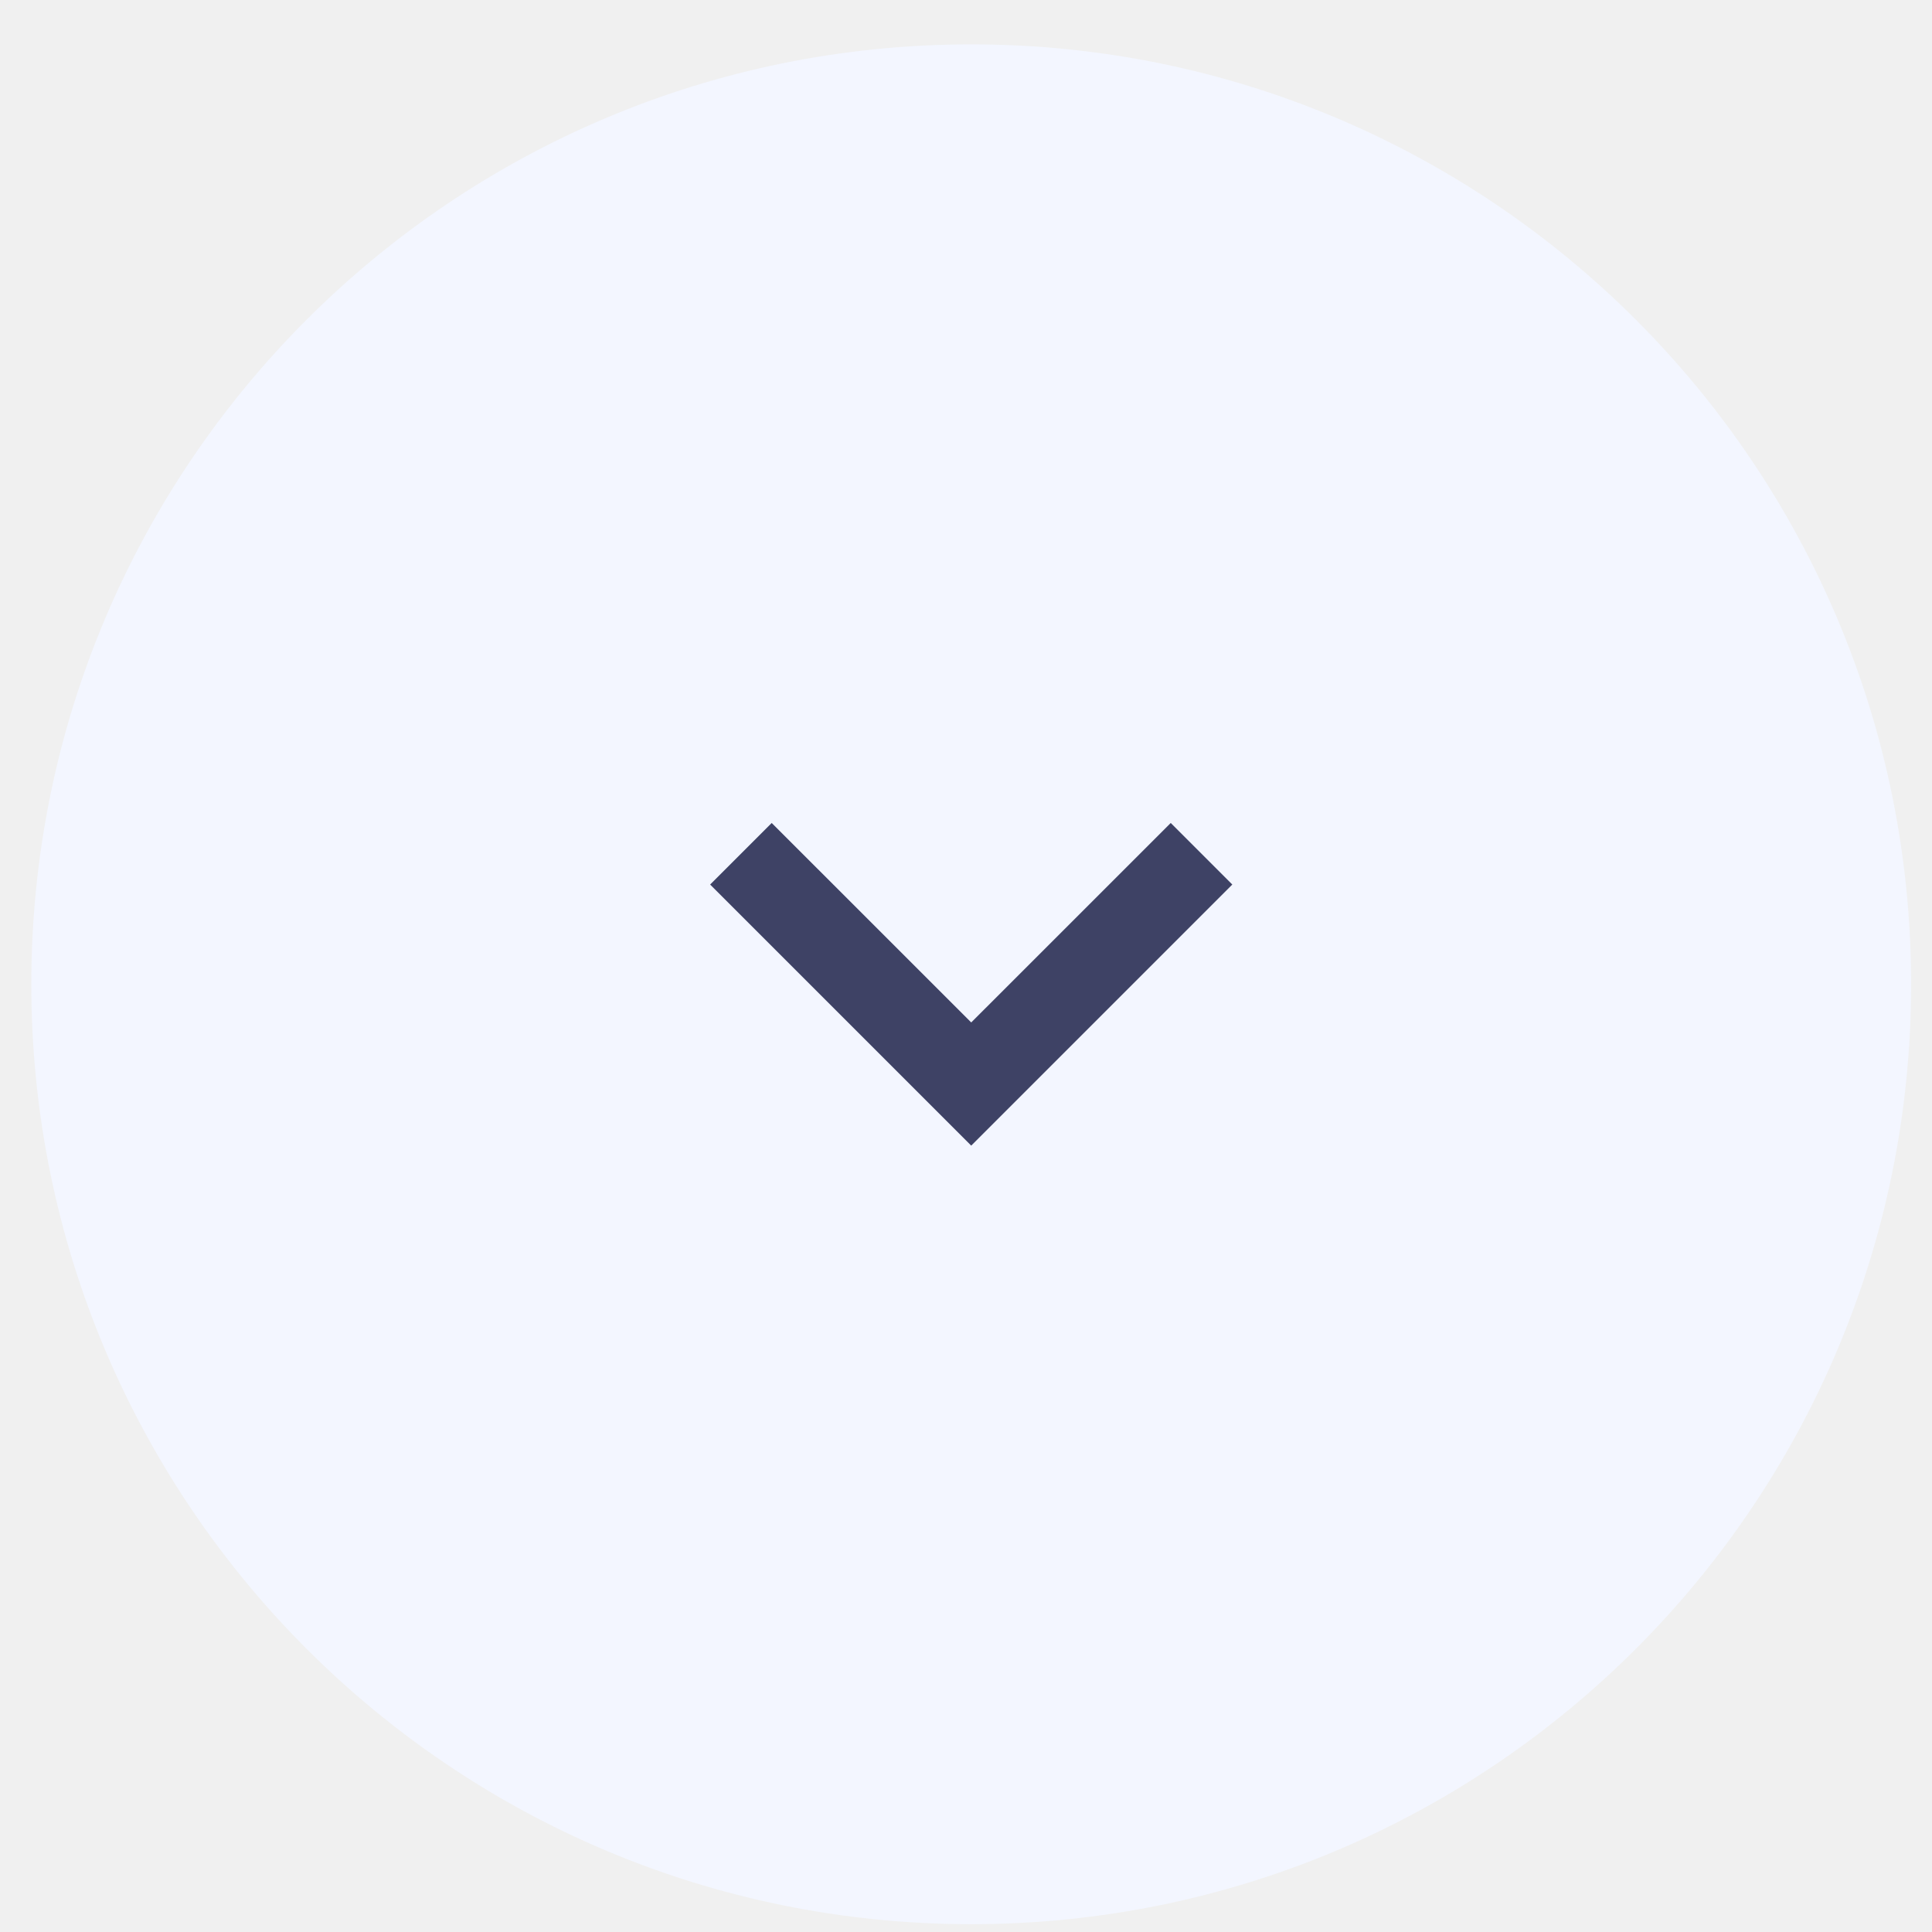
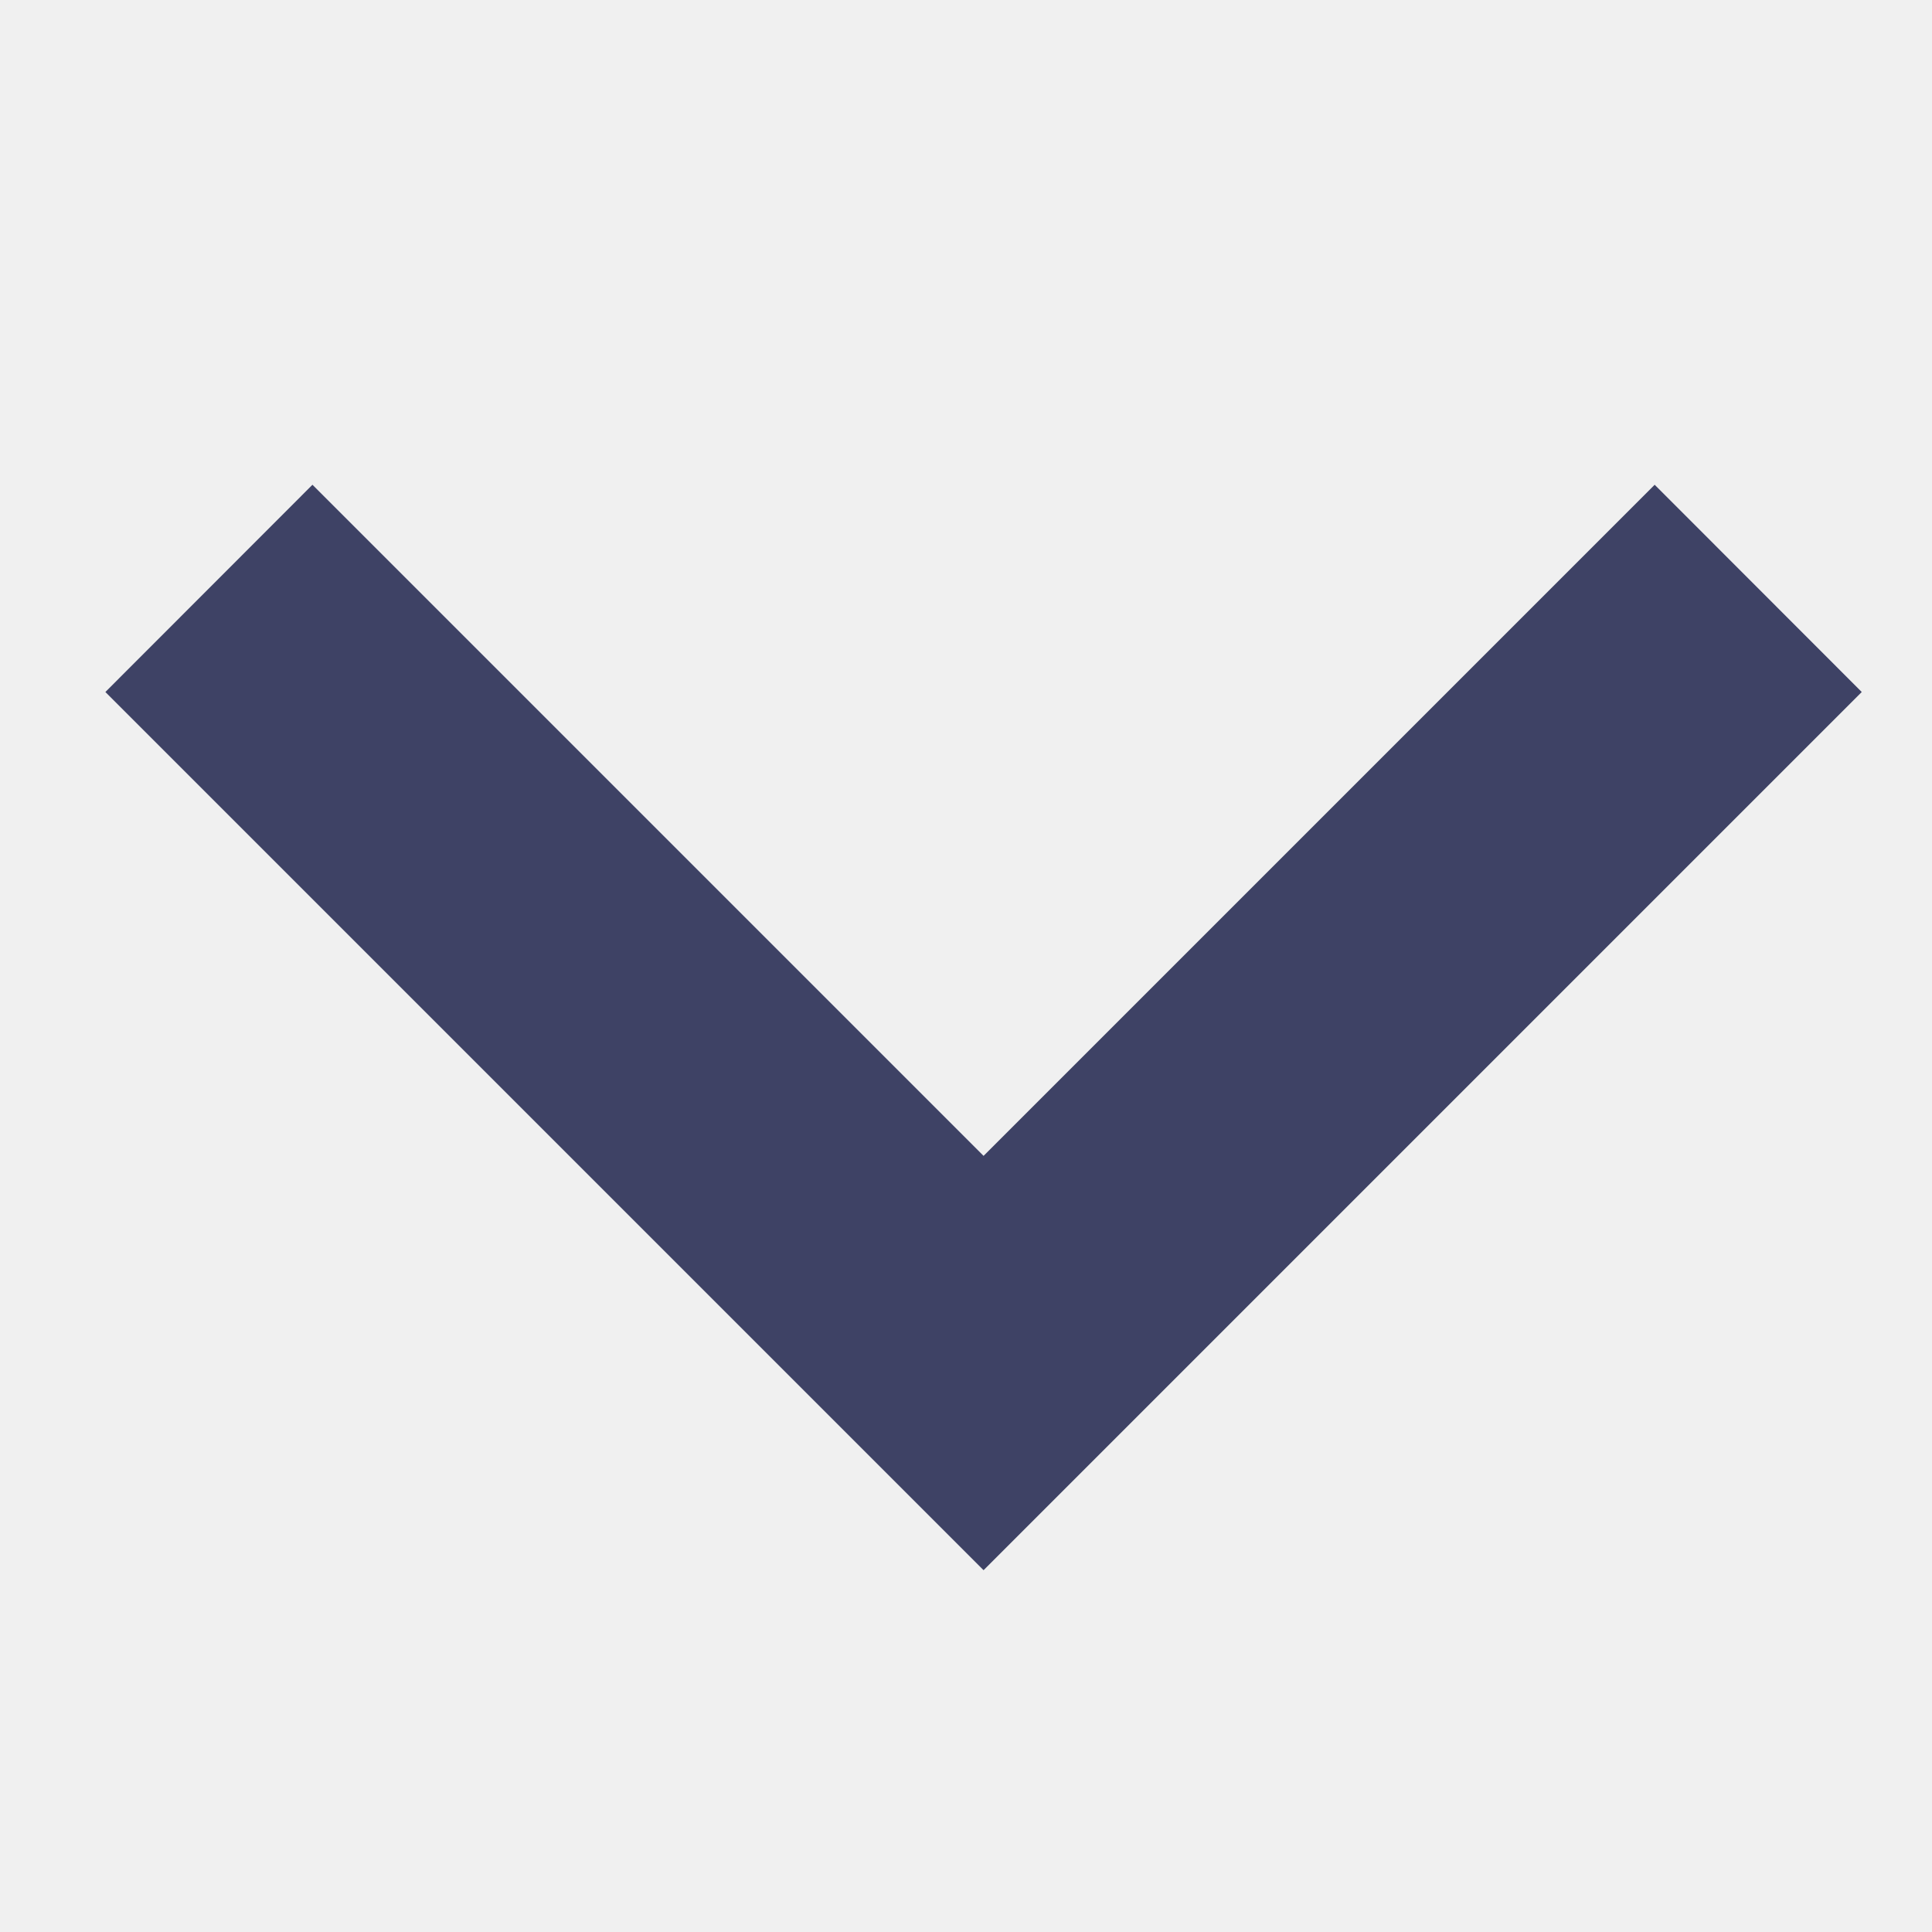
- <svg xmlns="http://www.w3.org/2000/svg" width="37" height="37" viewBox="0 0 37 37" fill="none">
-   <rect x="0.6" y="0.85" width="36" height="36" rx="18" fill="#F3F6FF" />
-   <g clip-path="url(#clip0_20005128_12898)">
-     <path d="M22.421 15.761L18.6 19.581L14.779 15.761L13.6 16.94L18.6 21.94L23.6 16.94L22.421 15.761Z" fill="#3E4265" />
+ <svg xmlns="http://www.w3.org/2000/svg" width="11" height="11" viewBox="0 0 11 11" fill="none">
+   <g clip-path="url(#clip0_20005128_12900)">
+     <path d="M9.421 2.76L5.6 6.581L1.779 2.76L0.6 3.94L5.6 8.94L10.6 3.94L9.421 2.76Z" fill="#3E4265" />
  </g>
  <defs>
-     <clipPath id="clip0_20005128_12898">
-       <rect width="10" height="10" fill="white" transform="translate(13.6001 13.8501)" />
+     <clipPath id="clip0_20005128_12900">
+       <rect width="10" height="10" fill="white" transform="translate(0.600098 0.850098)" />
    </clipPath>
  </defs>
</svg>
